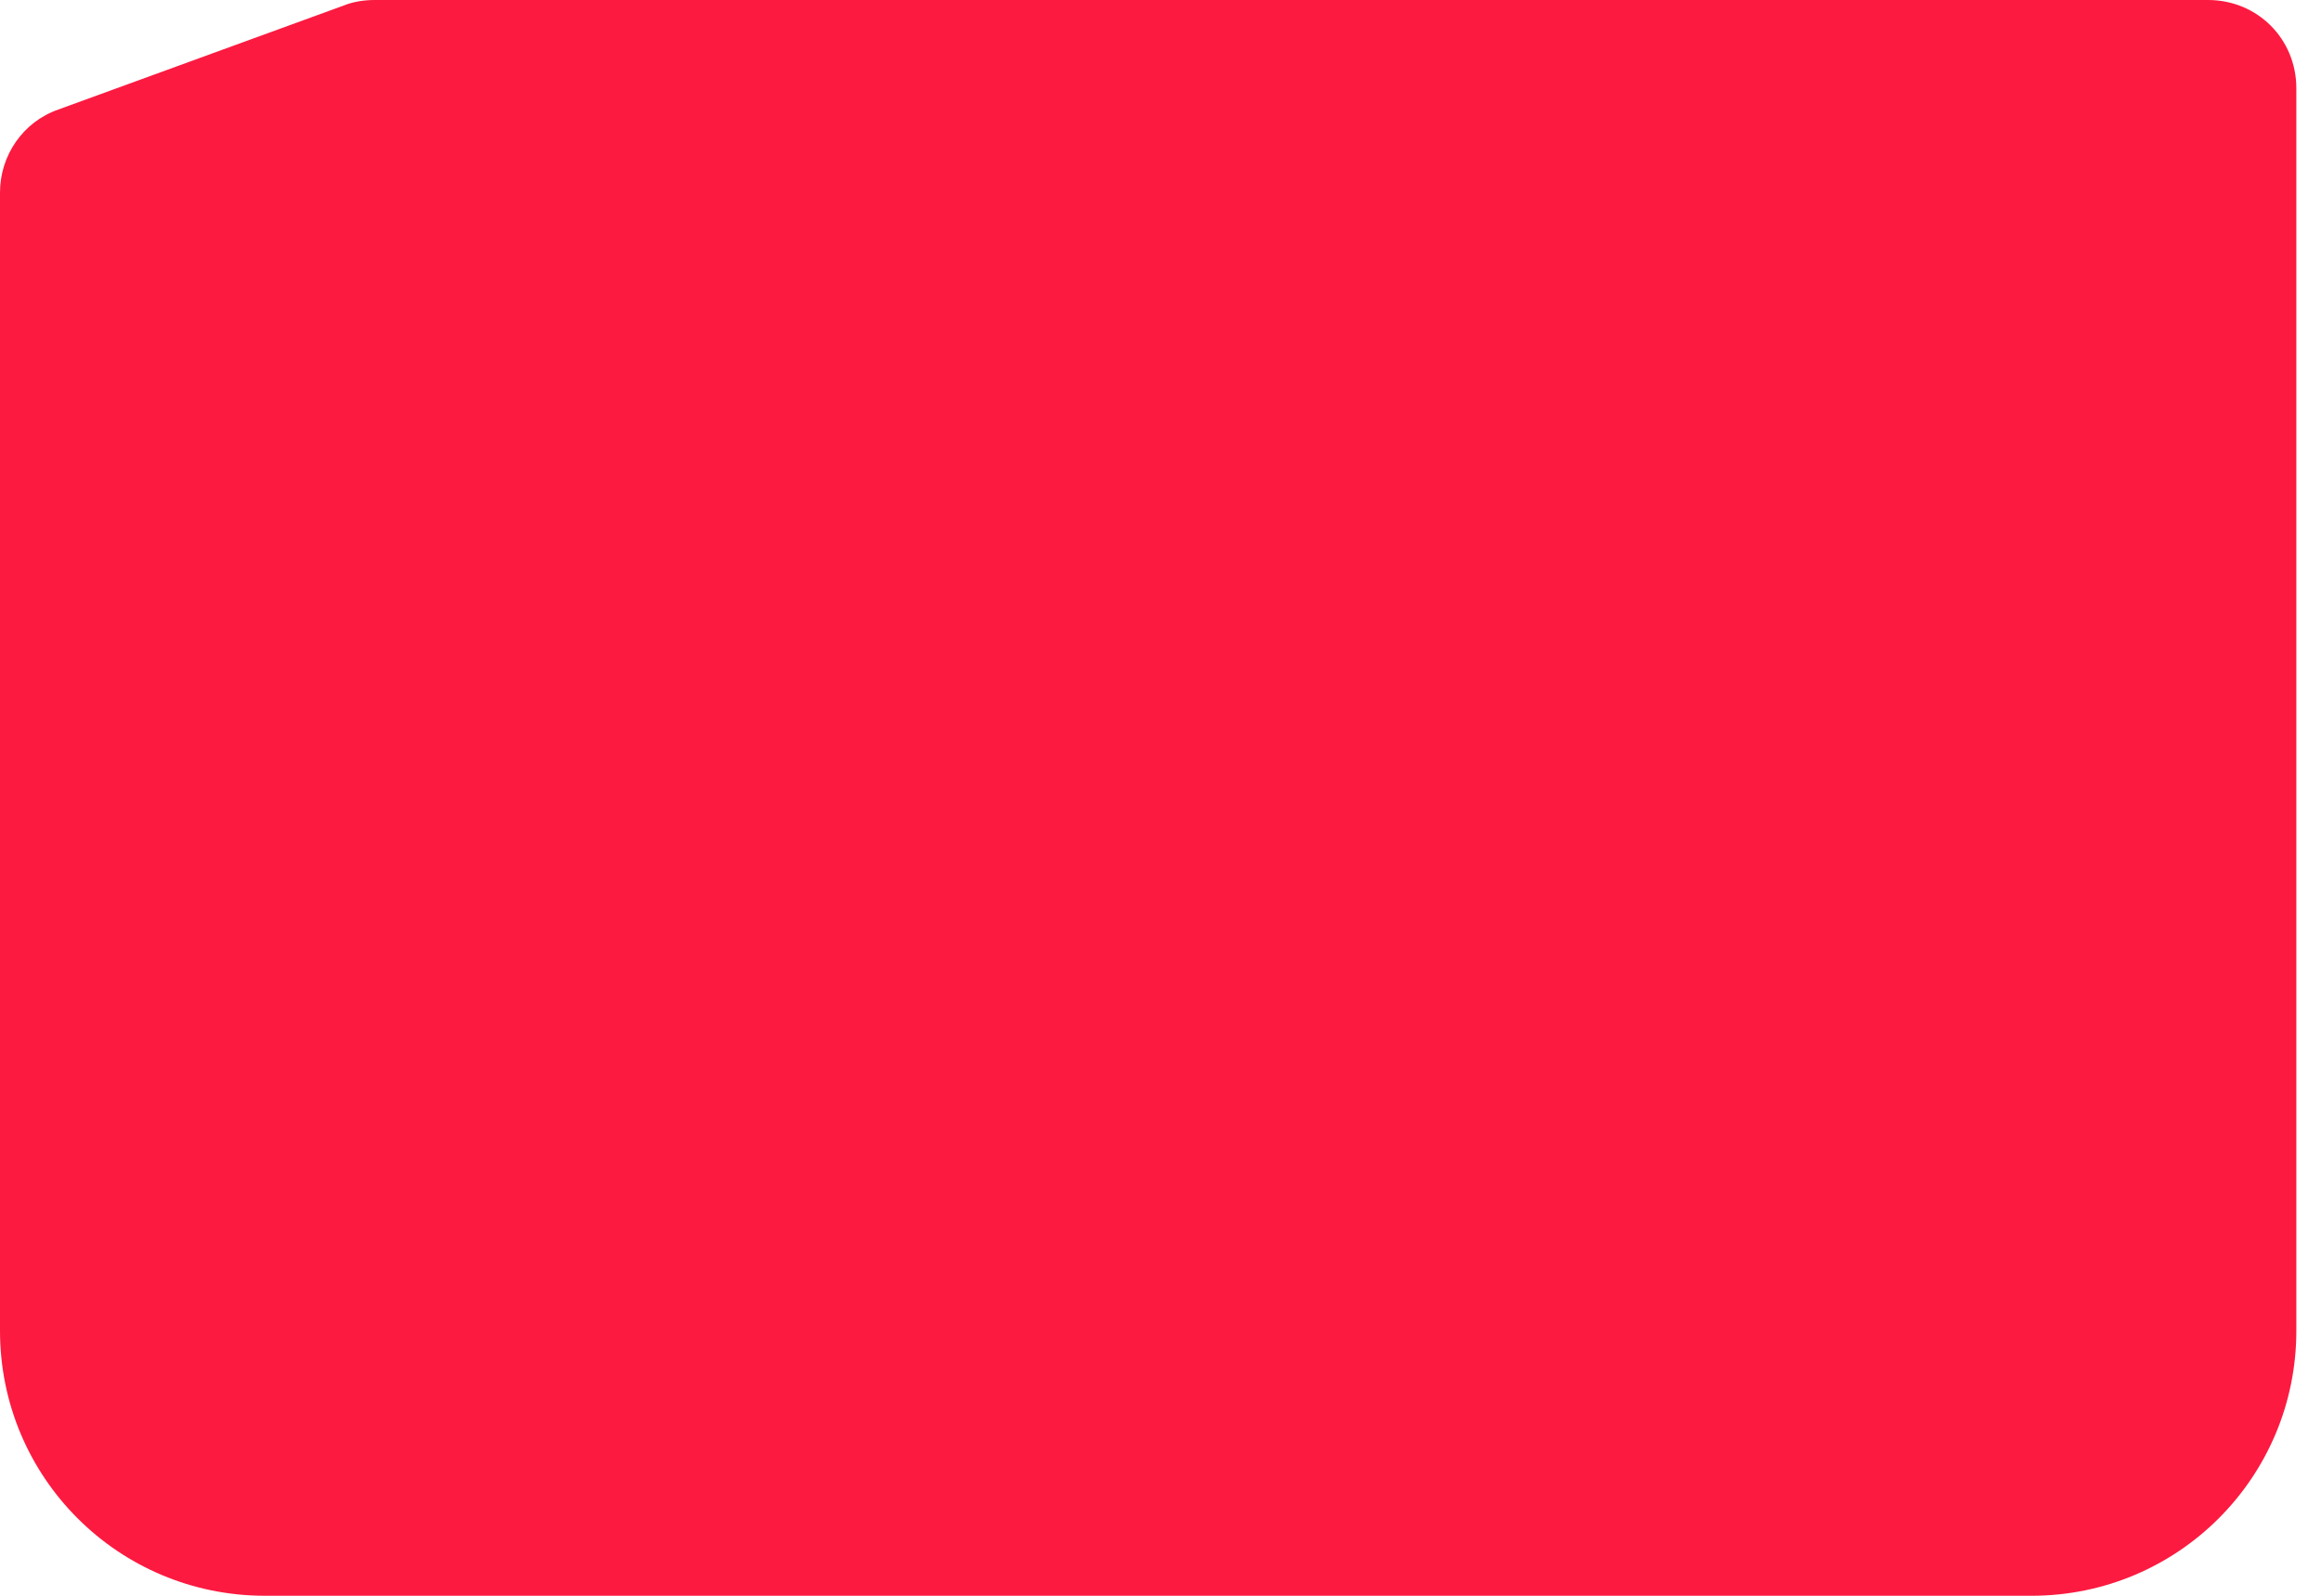
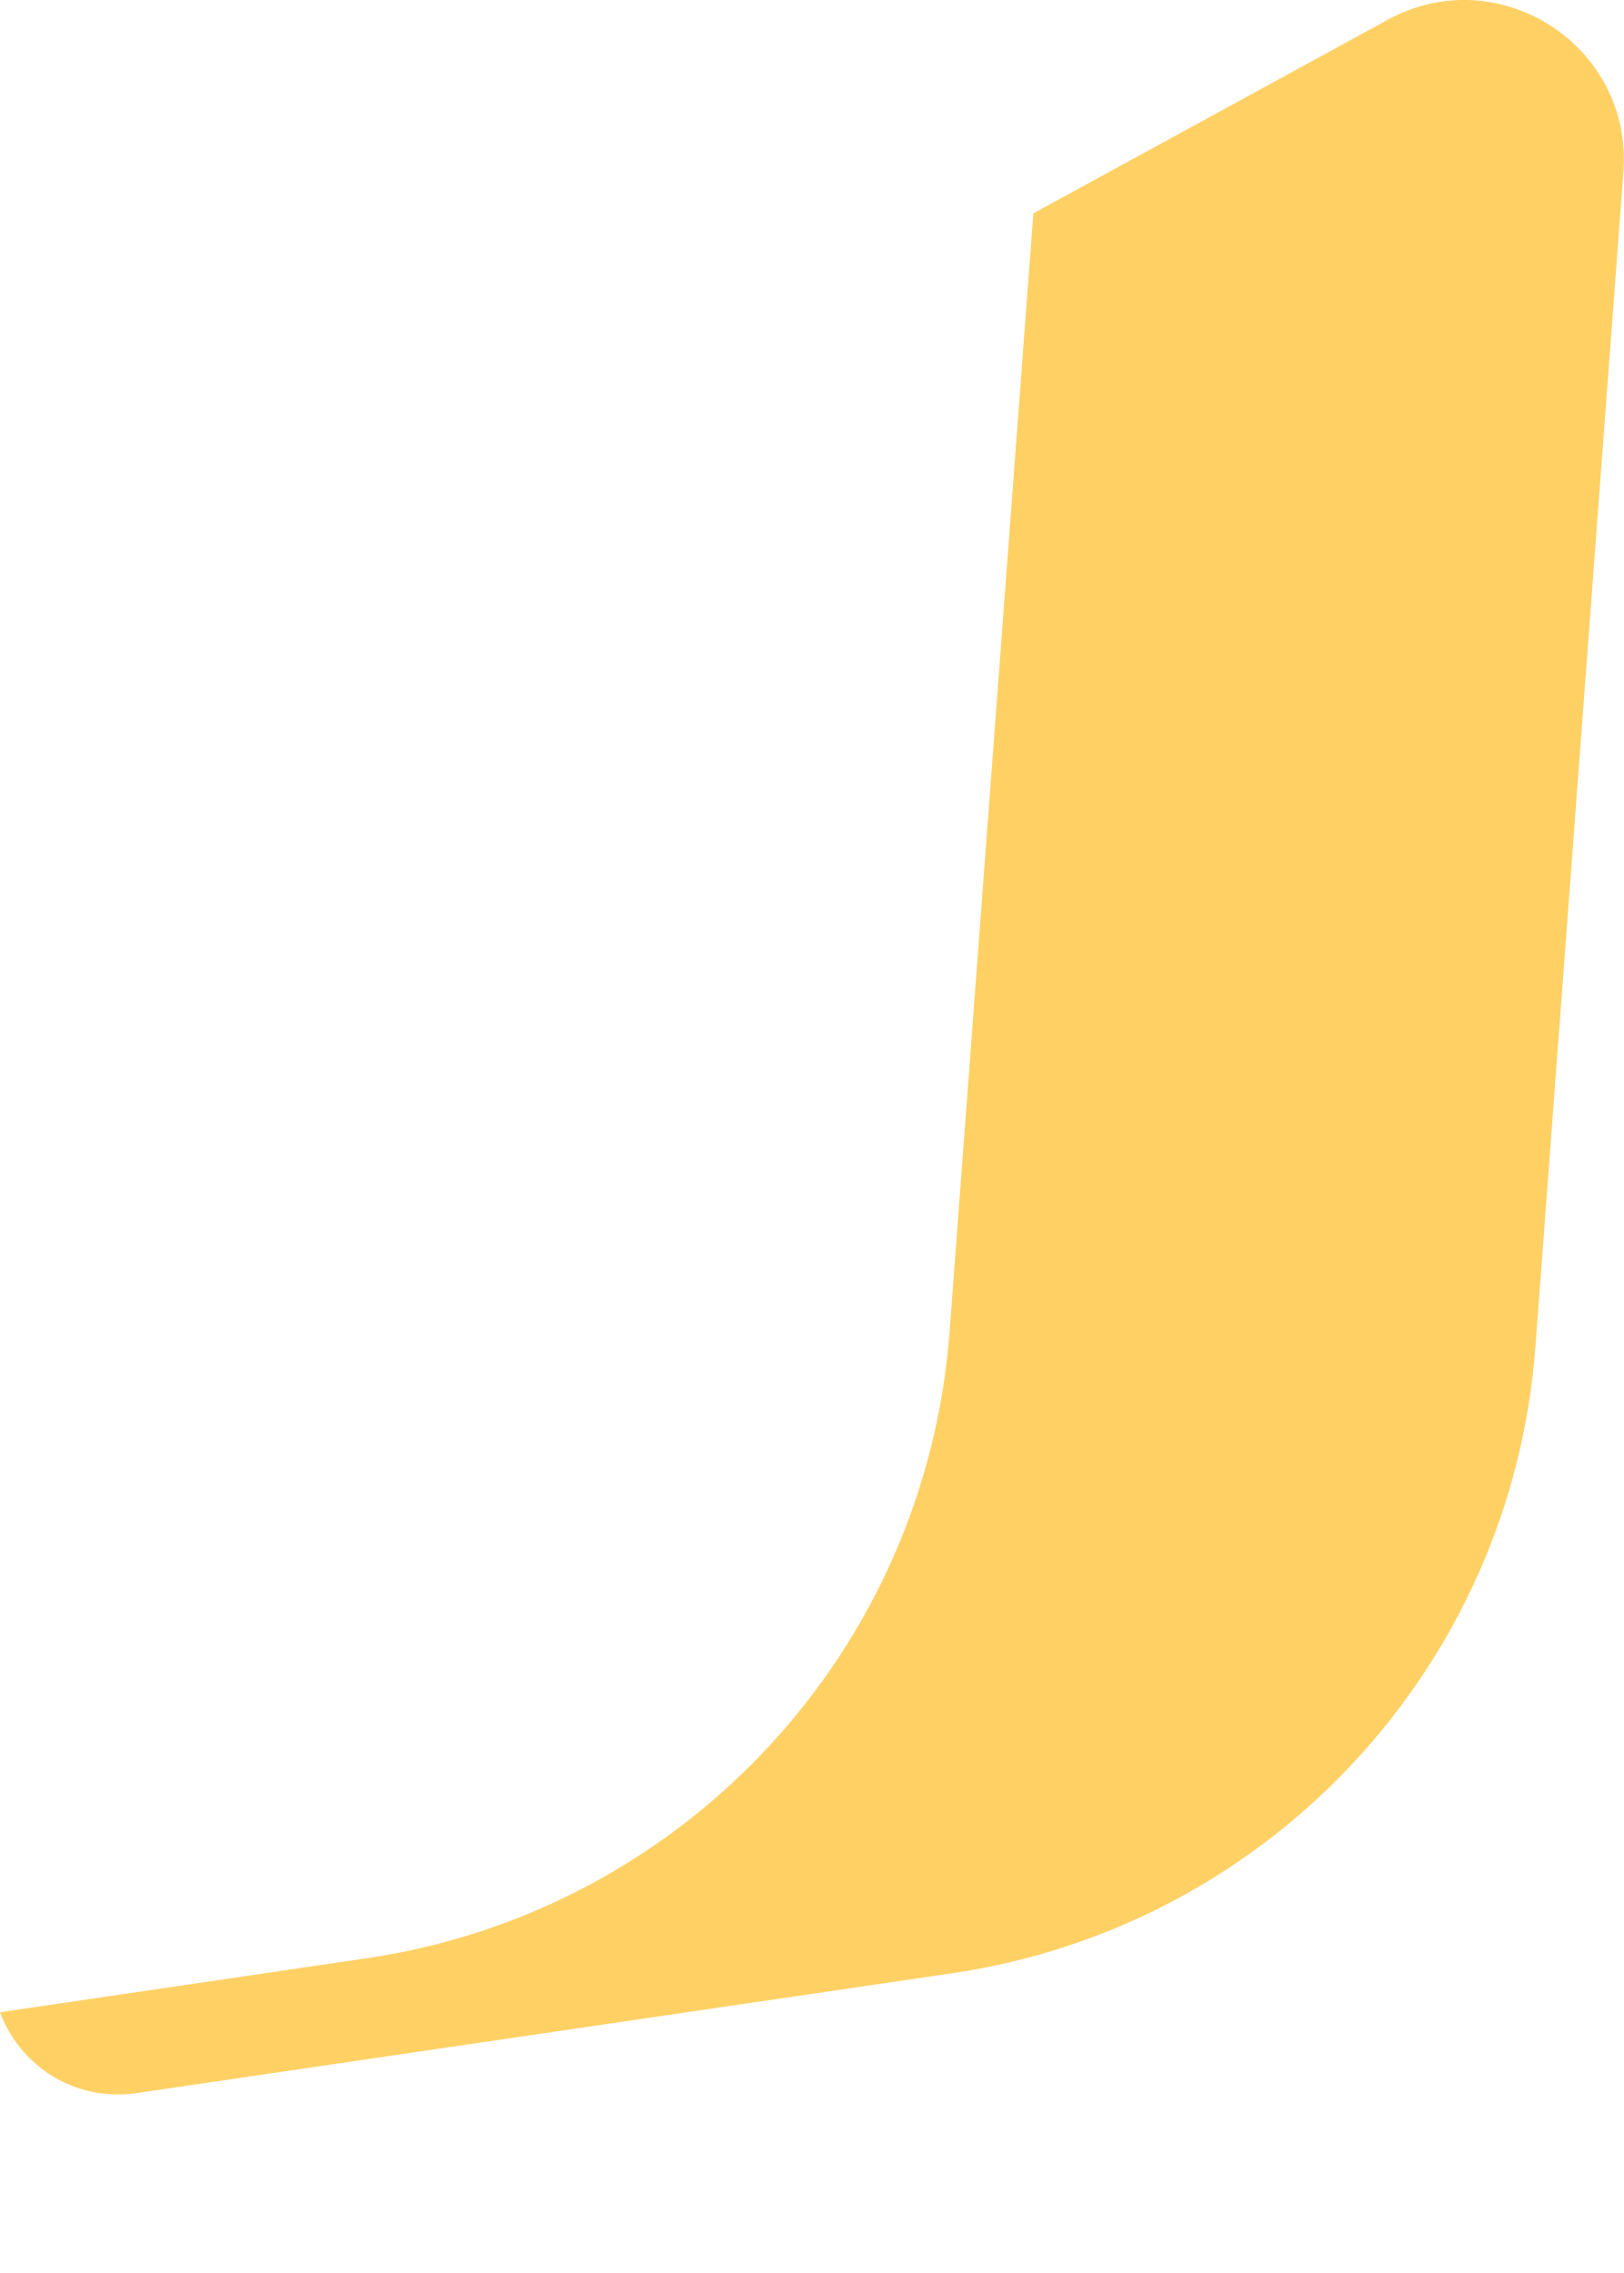
- <svg xmlns="http://www.w3.org/2000/svg" width="16" height="11" viewBox="0 0 16 11" fill="none">
-   <path d="M0.402 0.755L2.375 0.036C2.435 0.012 2.509 0 2.582 0H15.221C15.562 0 15.83 0.268 15.83 0.609V9.173C15.83 10.184 15.014 11 14.004 11H1.827C0.816 11 0 10.184 0 9.173V1.327C0 1.072 0.158 0.84 0.402 0.755Z" fill="#FC1A40" />
+ <svg xmlns="http://www.w3.org/2000/svg" width="5" height="7" viewBox="0 0 5 7" fill="none">
+   <path d="M4.273 0.061L3.182 0.657L2.924 4.102C2.85 5.086 2.104 5.888 1.127 6.031L0 6.197C0.061 6.361 0.229 6.474 0.42 6.446L2.931 6.077C3.908 5.934 4.654 5.132 4.728 4.148L4.999 0.529C5.028 0.141 4.615 -0.126 4.273 0.061Z" fill="#FFD064" />
</svg>
